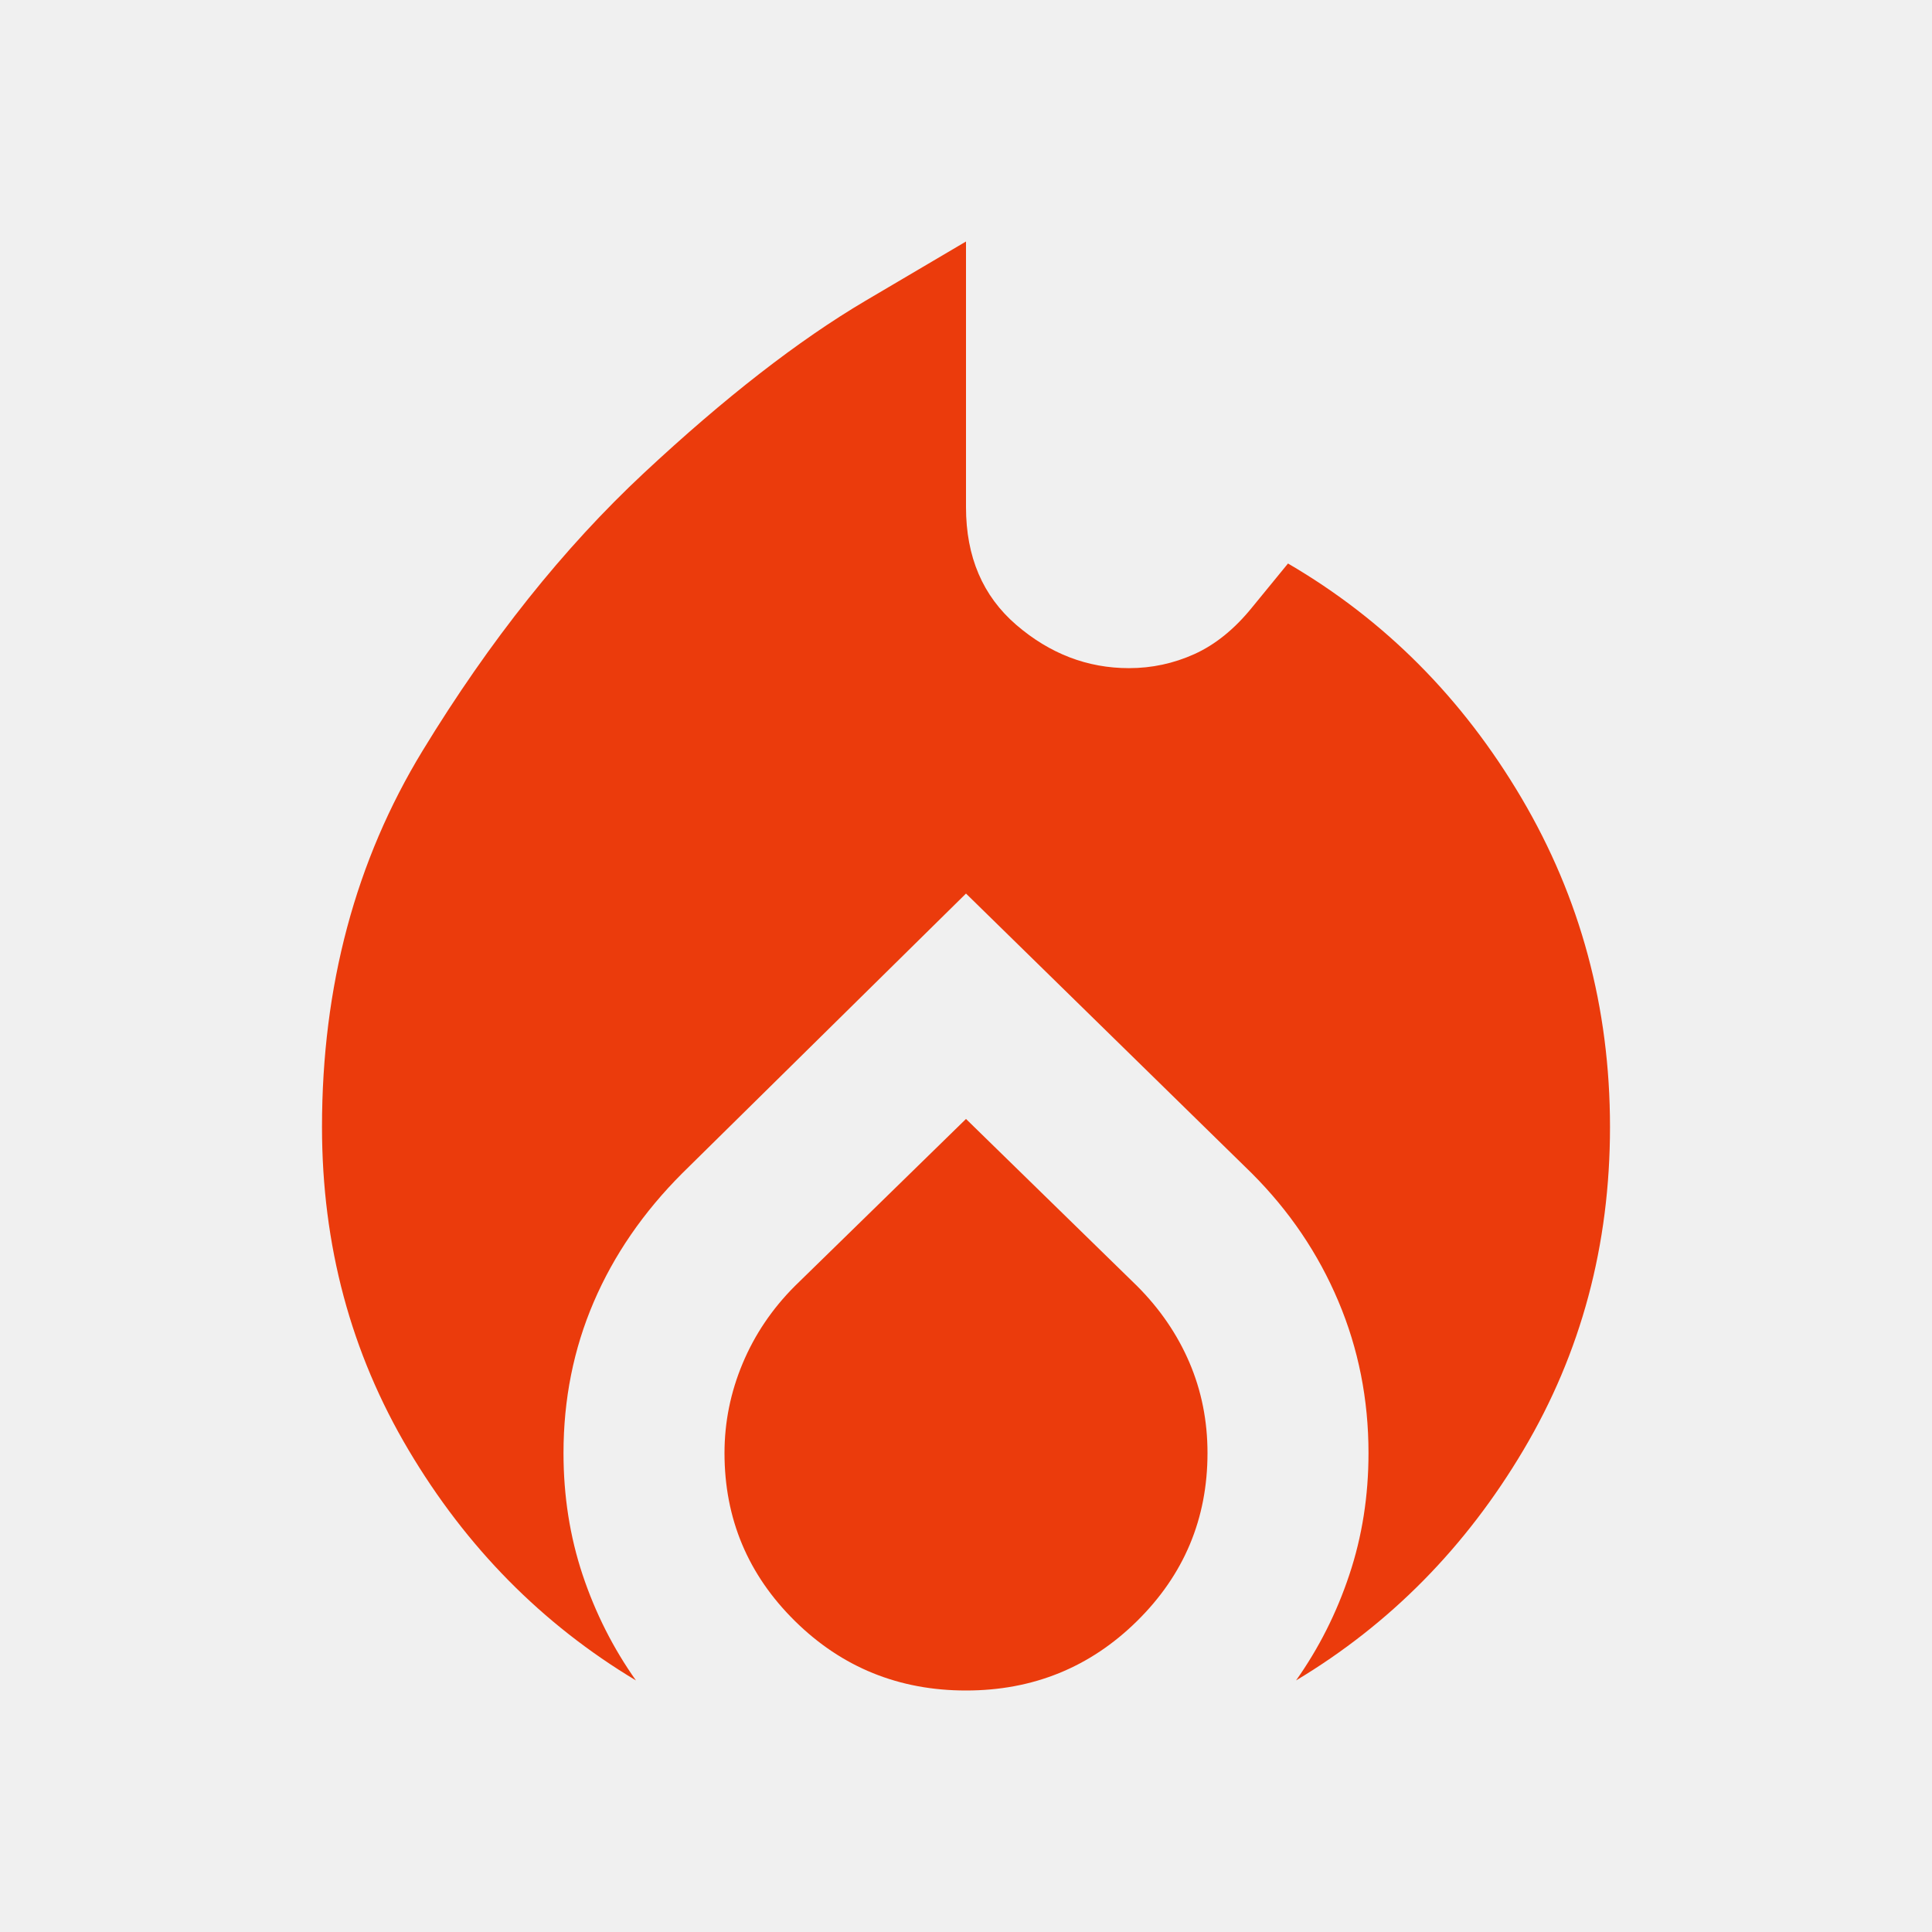
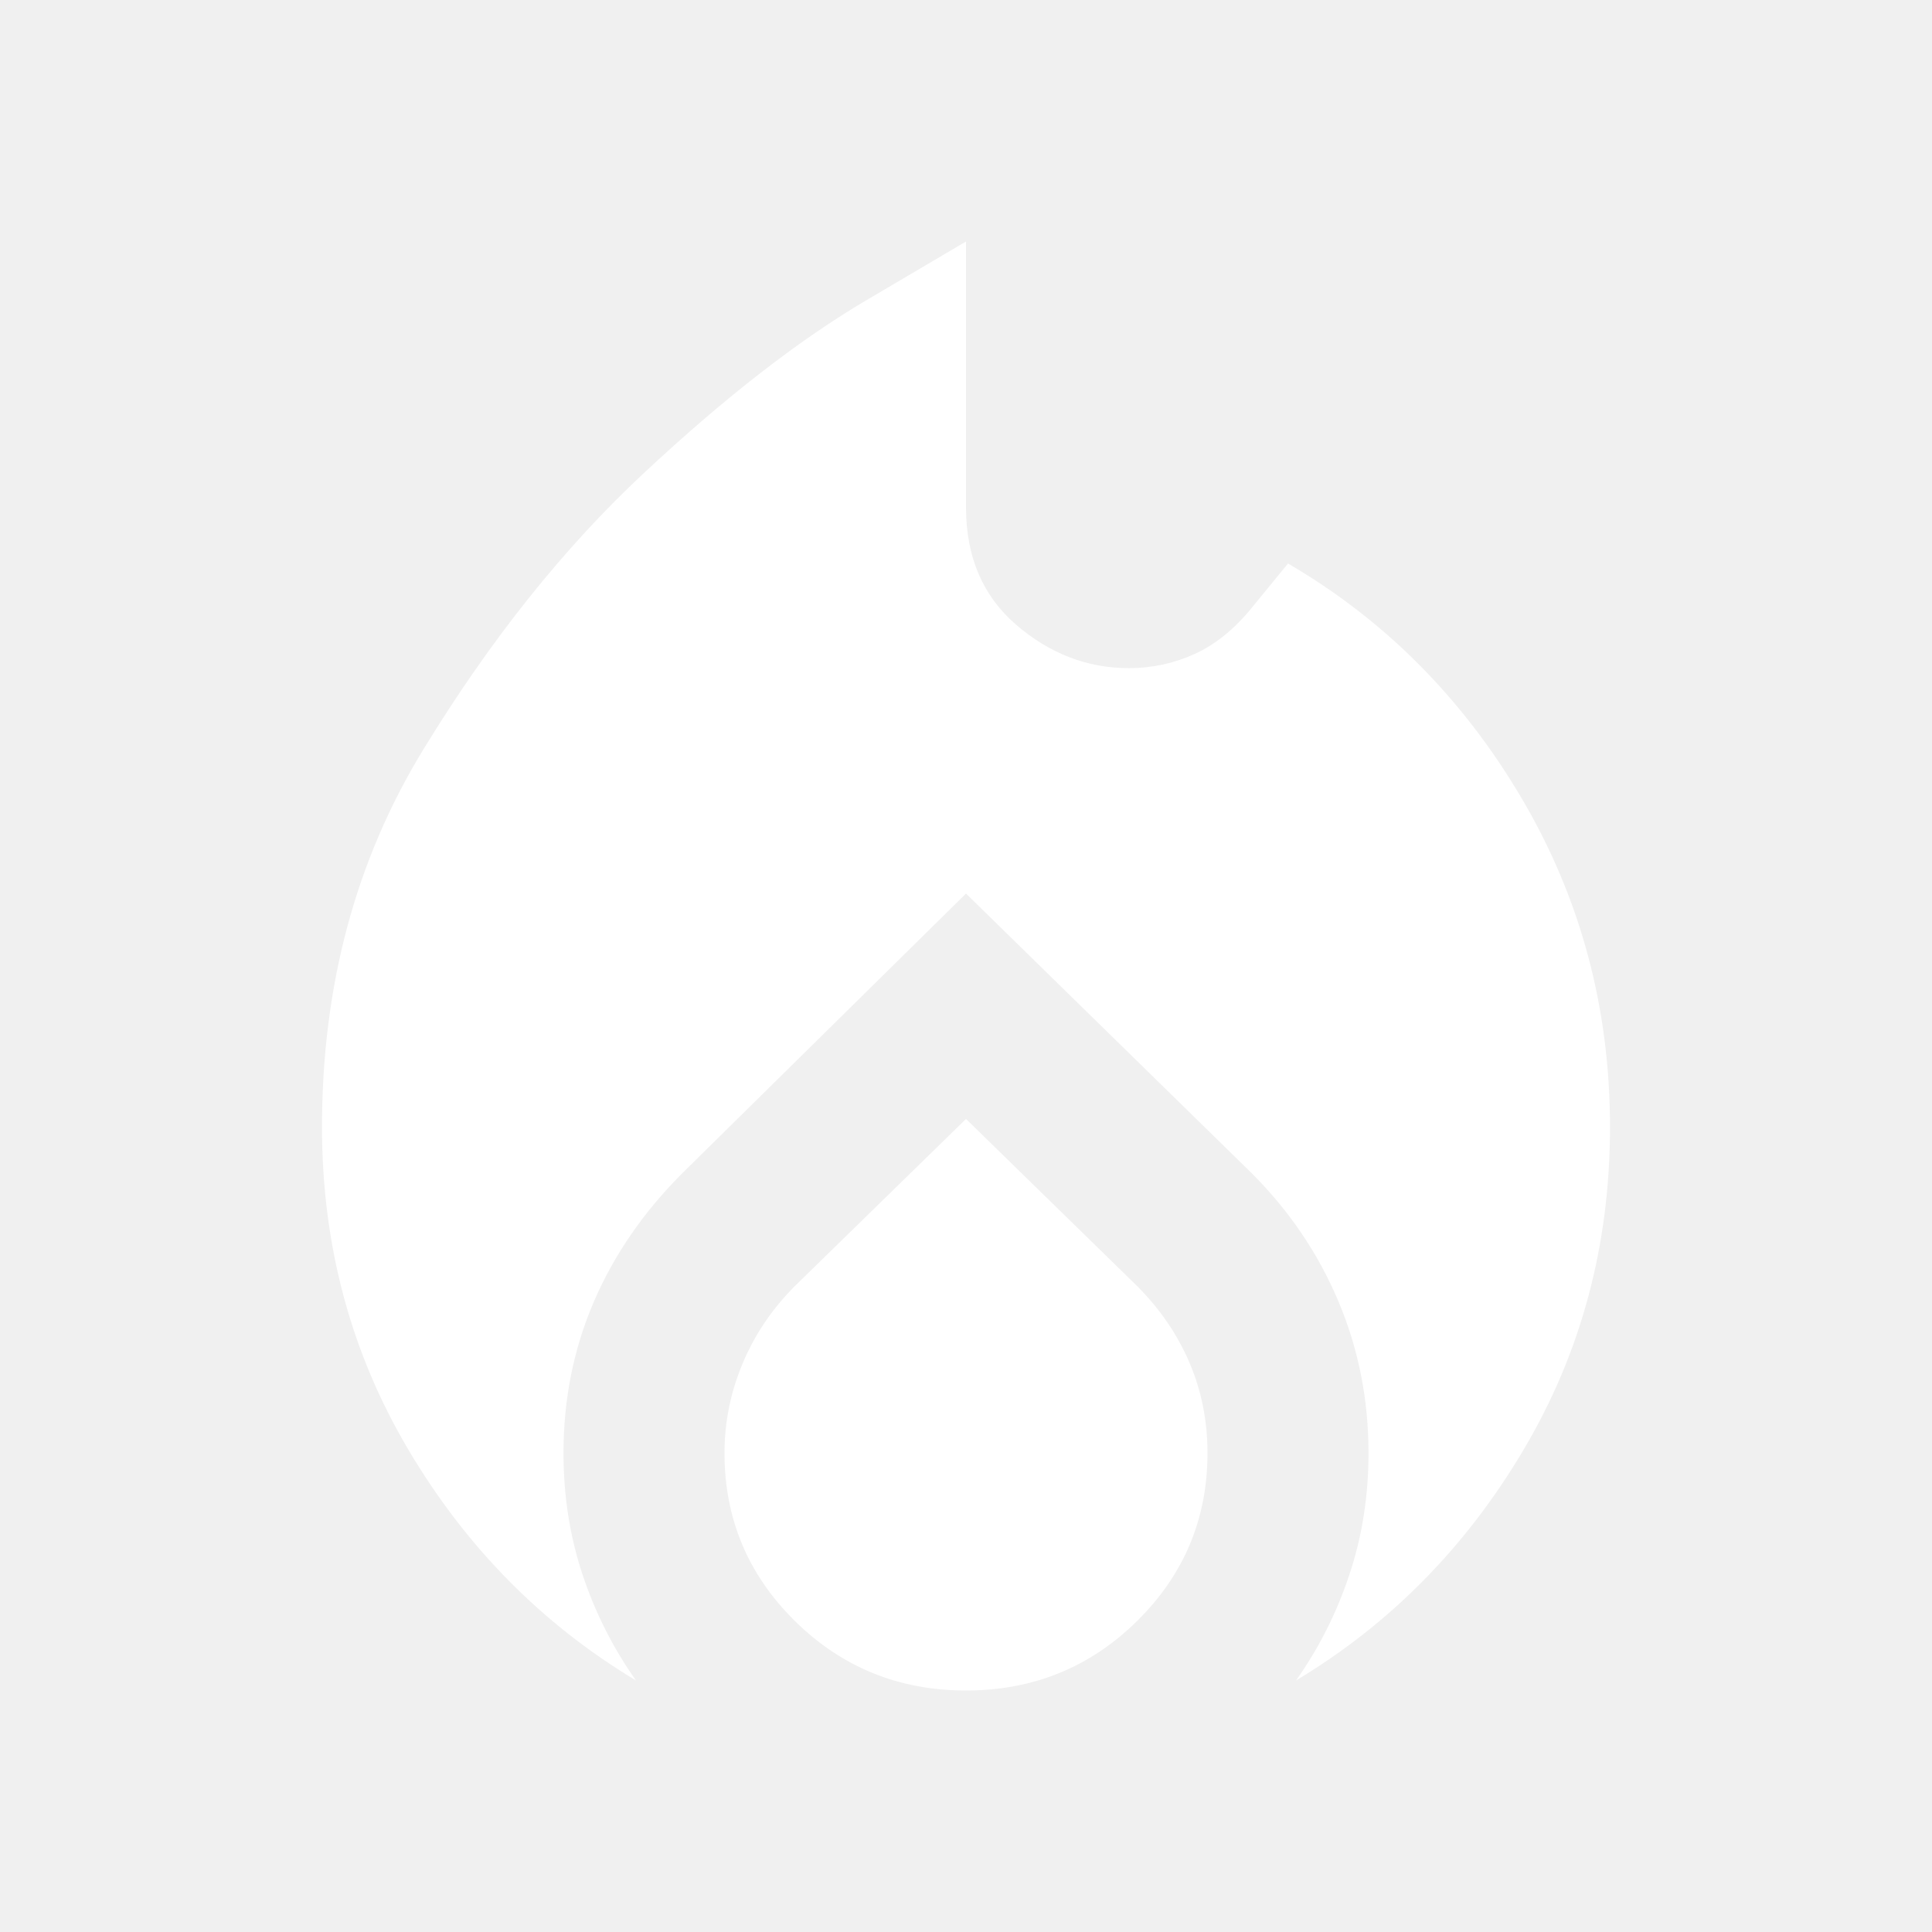
<svg xmlns="http://www.w3.org/2000/svg" width="24" height="24" viewBox="0 0 24 24" fill="none">
-   <path d="M4 14C4 12.25 4.417 10.692 5.25 9.325C6.083 7.958 7 6.808 8 5.875C9 4.942 9.917 4.229 10.75 3.737L12 3V6.3C12 6.917 12.208 7.404 12.625 7.763C13.042 8.121 13.508 8.3 14.025 8.3C14.308 8.3 14.579 8.242 14.838 8.125C15.096 8.008 15.333 7.817 15.55 7.55L16 7C17.2 7.7 18.167 8.671 18.9 9.912C19.633 11.154 20 12.517 20 14C20 15.467 19.642 16.804 18.925 18.012C18.208 19.221 17.267 20.175 16.1 20.875C16.383 20.475 16.604 20.038 16.762 19.562C16.921 19.087 17 18.583 17 18.05C17 17.383 16.875 16.754 16.625 16.163C16.375 15.571 16.017 15.042 15.55 14.575L12 11.1L8.475 14.575C7.992 15.058 7.625 15.592 7.375 16.175C7.125 16.758 7 17.383 7 18.05C7 18.583 7.079 19.087 7.237 19.562C7.396 20.038 7.617 20.475 7.9 20.875C6.733 20.175 5.792 19.221 5.075 18.012C4.358 16.804 4 15.467 4 14ZM12 13.9L14.125 15.975C14.408 16.258 14.625 16.575 14.775 16.925C14.925 17.275 15 17.65 15 18.05C15 18.867 14.708 19.562 14.125 20.137C13.542 20.712 12.833 21 12 21C11.167 21 10.458 20.712 9.875 20.137C9.292 19.562 9 18.867 9 18.05C9 17.667 9.075 17.296 9.225 16.938C9.375 16.579 9.592 16.258 9.875 15.975L12 13.9Z" fill="#EB3B0C" />
+   <path d="M4 14C4 12.25 4.417 10.692 5.25 9.325C6.083 7.958 7 6.808 8 5.875C9 4.942 9.917 4.229 10.75 3.737L12 3V6.3C12 6.917 12.208 7.404 12.625 7.763C13.042 8.121 13.508 8.3 14.025 8.3C14.308 8.3 14.579 8.242 14.838 8.125C15.096 8.008 15.333 7.817 15.55 7.55L16 7C17.2 7.7 18.167 8.671 18.9 9.912C19.633 11.154 20 12.517 20 14C20 15.467 19.642 16.804 18.925 18.012C18.208 19.221 17.267 20.175 16.1 20.875C16.383 20.475 16.604 20.038 16.762 19.562C16.921 19.087 17 18.583 17 18.05C17 17.383 16.875 16.754 16.625 16.163C16.375 15.571 16.017 15.042 15.55 14.575L12 11.1L8.475 14.575C7.992 15.058 7.625 15.592 7.375 16.175C7.125 16.758 7 17.383 7 18.05C7 18.583 7.079 19.087 7.237 19.562C7.396 20.038 7.617 20.475 7.9 20.875C6.733 20.175 5.792 19.221 5.075 18.012C4.358 16.804 4 15.467 4 14ZM12 13.9L14.125 15.975C14.408 16.258 14.625 16.575 14.775 16.925C14.925 17.275 15 17.65 15 18.05C15 18.867 14.708 19.562 14.125 20.137C13.542 20.712 12.833 21 12 21C11.167 21 10.458 20.712 9.875 20.137C9.292 19.562 9 18.867 9 18.05C9 17.667 9.075 17.296 9.225 16.938C9.375 16.579 9.592 16.258 9.875 15.975L12 13.9Z" fill="white" />
</svg>
